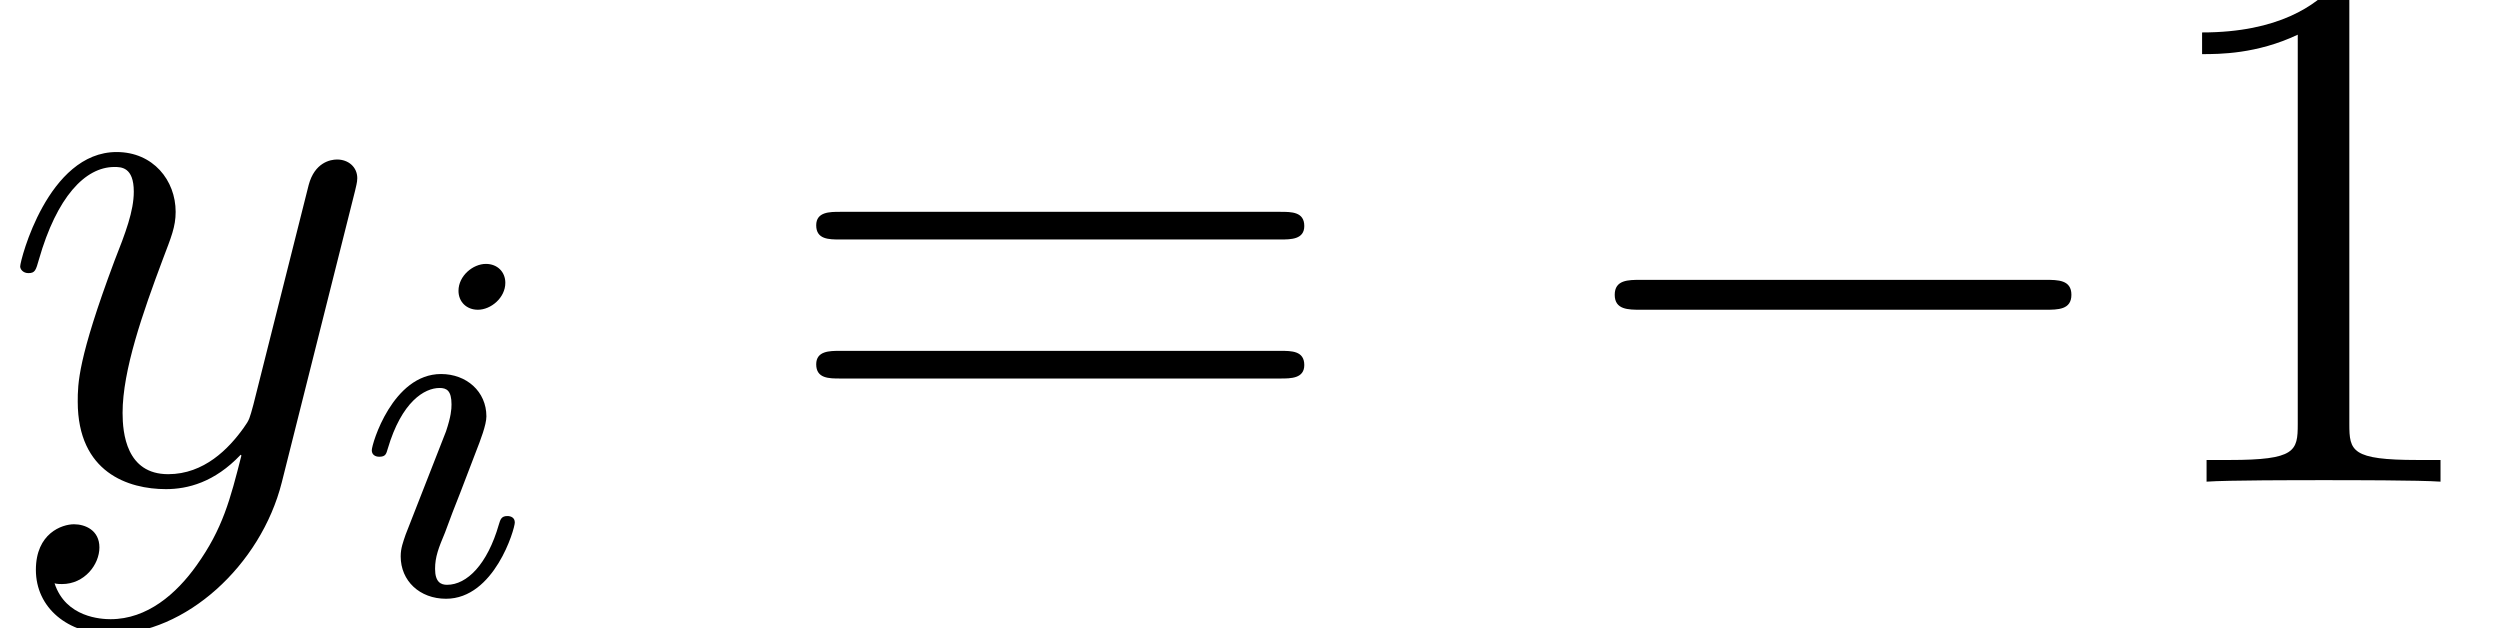
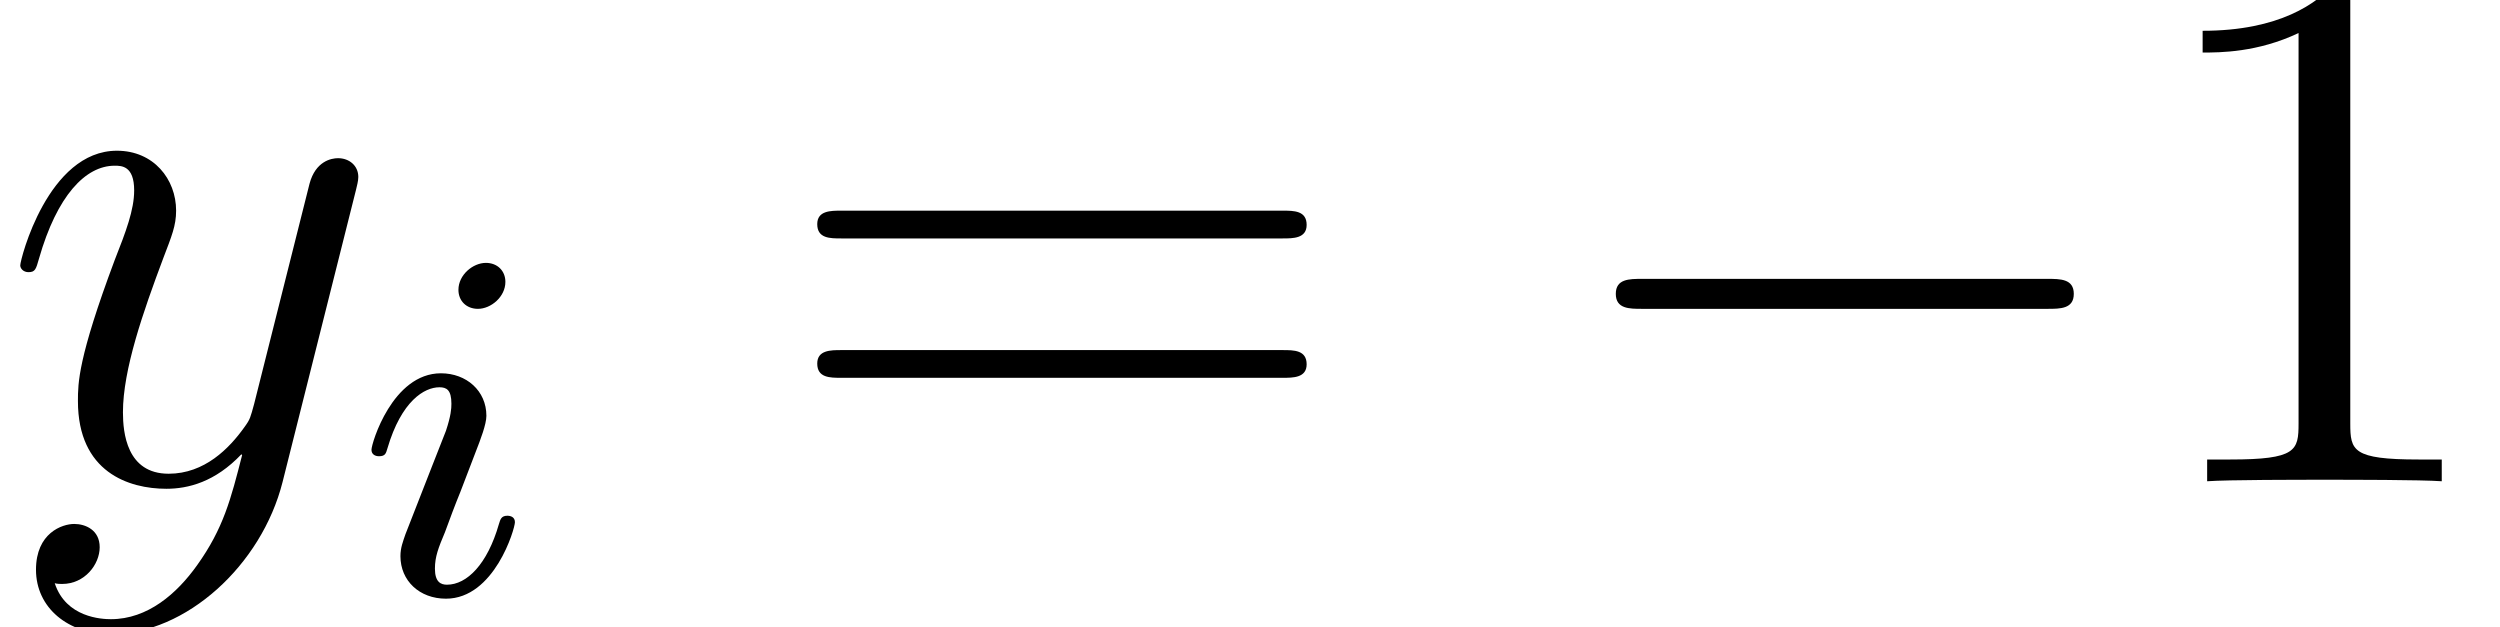
- <svg xmlns="http://www.w3.org/2000/svg" xmlns:xlink="http://www.w3.org/1999/xlink" height="10.029pt" version="1.1" viewBox="0 -7.704 39.987 10.029" width="39.987pt">
+ <svg xmlns="http://www.w3.org/2000/svg" xmlns:xlink="http://www.w3.org/1999/xlink" height="9.992pt" version="1.1" viewBox="0 -7.676 39.875 9.992" width="39.875pt">
  <defs>
-     <path d="M3.156 1.344C2.832 1.8 2.364 2.208 1.776 2.208C1.632 2.208 1.056 2.184 0.876 1.632C0.912 1.644 0.972 1.644 0.996 1.644C1.356 1.644 1.596 1.332 1.596 1.056S1.368 0.684 1.188 0.684C0.996 0.684 0.576 0.828 0.576 1.416C0.576 2.028 1.092 2.448 1.776 2.448C2.976 2.448 4.188 1.344 4.524 0.012L5.7 -4.668C5.712 -4.728 5.736 -4.8 5.736 -4.872C5.736 -5.052 5.592 -5.172 5.412 -5.172C5.304 -5.172 5.052 -5.124 4.956 -4.764L4.068 -1.236C4.008 -1.02 4.008 -0.996 3.912 -0.864C3.672 -0.528 3.276 -0.12 2.7 -0.12C2.028 -0.12 1.968 -0.78 1.968 -1.104C1.968 -1.788 2.292 -2.712 2.616 -3.576C2.748 -3.924 2.82 -4.092 2.82 -4.332C2.82 -4.836 2.46 -5.292 1.872 -5.292C0.768 -5.292 0.324 -3.552 0.324 -3.456C0.324 -3.408 0.372 -3.348 0.456 -3.348C0.564 -3.348 0.576 -3.396 0.624 -3.564C0.912 -4.572 1.368 -5.052 1.836 -5.052C1.944 -5.052 2.148 -5.052 2.148 -4.656C2.148 -4.344 2.016 -3.996 1.836 -3.54C1.248 -1.968 1.248 -1.572 1.248 -1.284C1.248 -0.144 2.064 0.12 2.664 0.12C3.012 0.12 3.444 0.012 3.864 -0.432L3.876 -0.42C3.696 0.288 3.576 0.756 3.156 1.344Z" id="g0-121" />
-     <path d="M2.384 -4.992C2.384 -5.168 2.256 -5.296 2.072 -5.296C1.864 -5.296 1.632 -5.104 1.632 -4.864C1.632 -4.688 1.76 -4.56 1.944 -4.56C2.152 -4.56 2.384 -4.752 2.384 -4.992ZM1.216 -2.056L0.784 -0.952C0.744 -0.832 0.704 -0.736 0.704 -0.6C0.704 -0.208 1.008 0.08 1.432 0.08C2.208 0.08 2.536 -1.04 2.536 -1.144C2.536 -1.224 2.472 -1.248 2.416 -1.248C2.32 -1.248 2.304 -1.192 2.28 -1.112C2.096 -0.472 1.768 -0.144 1.448 -0.144C1.352 -0.144 1.256 -0.184 1.256 -0.4C1.256 -0.592 1.312 -0.736 1.416 -0.984C1.496 -1.2 1.576 -1.416 1.664 -1.632L1.912 -2.28C1.984 -2.464 2.08 -2.712 2.08 -2.848C2.08 -3.248 1.76 -3.528 1.352 -3.528C0.576 -3.528 0.24 -2.408 0.24 -2.304C0.24 -2.232 0.296 -2.2 0.36 -2.2C0.464 -2.2 0.472 -2.248 0.496 -2.328C0.72 -3.088 1.088 -3.304 1.328 -3.304C1.44 -3.304 1.52 -3.264 1.52 -3.04C1.52 -2.96 1.512 -2.848 1.432 -2.608L1.216 -2.056Z" id="g1-105" />
-     <path d="M3.456 -7.692C3.456 -7.968 3.456 -7.98 3.216 -7.98C2.928 -7.656 2.328 -7.212 1.092 -7.212V-6.864C1.368 -6.864 1.968 -6.864 2.628 -7.176V-0.924C2.628 -0.492 2.592 -0.348 1.536 -0.348H1.164V0C1.488 -0.024 2.652 -0.024 3.048 -0.024S4.596 -0.024 4.92 0V-0.348H4.548C3.492 -0.348 3.456 -0.492 3.456 -0.924V-7.692Z" id="g2-49" />
-     <path d="M8.1 -3.888C8.268 -3.888 8.484 -3.888 8.484 -4.104C8.484 -4.332 8.28 -4.332 8.1 -4.332H1.032C0.864 -4.332 0.648 -4.332 0.648 -4.116C0.648 -3.888 0.852 -3.888 1.032 -3.888H8.1ZM8.1 -1.656C8.268 -1.656 8.484 -1.656 8.484 -1.872C8.484 -2.1 8.28 -2.1 8.1 -2.1H1.032C0.864 -2.1 0.648 -2.1 0.648 -1.884C0.648 -1.656 0.852 -1.656 1.032 -1.656H8.1Z" id="g2-61" />
-     <path d="M7.908 -2.76C8.112 -2.76 8.328 -2.76 8.328 -3S8.112 -3.24 7.908 -3.24H1.416C1.212 -3.24 0.996 -3.24 0.996 -3S1.212 -2.76 1.416 -2.76H7.908Z" id="g3-0" />
+     <path d="M7.878 -2.75C8.082 -2.75 8.297 -2.75 8.297 -2.989S8.082 -3.228 7.878 -3.228H1.411C1.207 -3.228 0.992 -3.228 0.992 -2.989S1.207 -2.75 1.411 -2.75H7.878Z" id="g0-0" />
+     <path d="M3.443 -7.663C3.443 -7.938 3.443 -7.95 3.204 -7.95C2.917 -7.627 2.319 -7.185 1.088 -7.185V-6.838C1.363 -6.838 1.961 -6.838 2.618 -7.149V-0.921C2.618 -0.49 2.582 -0.347 1.53 -0.347H1.16V0C1.482 -0.024 2.642 -0.024 3.037 -0.024S4.579 -0.024 4.902 0V-0.347H4.531C3.479 -0.347 3.443 -0.49 3.443 -0.921V-7.663Z" id="g3-49" />
+     <path d="M8.07 -3.873C8.237 -3.873 8.452 -3.873 8.452 -4.089C8.452 -4.316 8.249 -4.316 8.07 -4.316H1.028C0.861 -4.316 0.646 -4.316 0.646 -4.101C0.646 -3.873 0.849 -3.873 1.028 -3.873H8.07ZM8.07 -1.65C8.237 -1.65 8.452 -1.65 8.452 -1.865C8.452 -2.092 8.249 -2.092 8.07 -2.092H1.028C0.861 -2.092 0.646 -2.092 0.646 -1.877C0.646 -1.65 0.849 -1.65 1.028 -1.65H8.07Z" id="g3-61" />
+     <path d="M3.144 1.339C2.821 1.793 2.355 2.2 1.769 2.2C1.626 2.2 1.052 2.176 0.873 1.626C0.909 1.638 0.968 1.638 0.992 1.638C1.351 1.638 1.59 1.327 1.59 1.052S1.363 0.681 1.184 0.681C0.992 0.681 0.574 0.825 0.574 1.411C0.574 2.02 1.088 2.439 1.769 2.439C2.965 2.439 4.172 1.339 4.507 0.012L5.679 -4.651C5.691 -4.71 5.715 -4.782 5.715 -4.854C5.715 -5.033 5.571 -5.153 5.392 -5.153C5.284 -5.153 5.033 -5.105 4.937 -4.746L4.053 -1.231C3.993 -1.016 3.993 -0.992 3.897 -0.861C3.658 -0.526 3.264 -0.12 2.69 -0.12C2.02 -0.12 1.961 -0.777 1.961 -1.1C1.961 -1.781 2.283 -2.702 2.606 -3.563C2.738 -3.909 2.809 -4.077 2.809 -4.316C2.809 -4.818 2.451 -5.272 1.865 -5.272C0.765 -5.272 0.323 -3.539 0.323 -3.443C0.323 -3.395 0.371 -3.335 0.454 -3.335C0.562 -3.335 0.574 -3.383 0.622 -3.551C0.909 -4.555 1.363 -5.033 1.829 -5.033C1.937 -5.033 2.14 -5.033 2.14 -4.639C2.14 -4.328 2.008 -3.981 1.829 -3.527C1.243 -1.961 1.243 -1.566 1.243 -1.279C1.243 -0.143 2.056 0.12 2.654 0.12C3.001 0.12 3.431 0.012 3.85 -0.43L3.862 -0.418C3.682 0.287 3.563 0.753 3.144 1.339Z" id="g2-121" />
+     <path d="M2.375 -4.973C2.375 -5.149 2.248 -5.276 2.064 -5.276C1.857 -5.276 1.626 -5.085 1.626 -4.846C1.626 -4.67 1.753 -4.543 1.937 -4.543C2.144 -4.543 2.375 -4.734 2.375 -4.973ZM1.211 -2.048L0.781 -0.948C0.741 -0.829 0.701 -0.733 0.701 -0.598C0.701 -0.207 1.004 0.08 1.427 0.08C2.2 0.08 2.527 -1.036 2.527 -1.14C2.527 -1.219 2.463 -1.243 2.407 -1.243C2.311 -1.243 2.295 -1.188 2.271 -1.108C2.088 -0.47 1.761 -0.143 1.443 -0.143C1.347 -0.143 1.251 -0.183 1.251 -0.399C1.251 -0.59 1.307 -0.733 1.411 -0.98C1.49 -1.196 1.57 -1.411 1.658 -1.626L1.905 -2.271C1.977 -2.455 2.072 -2.702 2.072 -2.837C2.072 -3.236 1.753 -3.515 1.347 -3.515C0.574 -3.515 0.239 -2.399 0.239 -2.295C0.239 -2.224 0.295 -2.192 0.359 -2.192C0.462 -2.192 0.47 -2.24 0.494 -2.319C0.717 -3.076 1.084 -3.292 1.323 -3.292C1.435 -3.292 1.514 -3.252 1.514 -3.029C1.514 -2.949 1.506 -2.837 1.427 -2.598L1.211 -2.048Z" id="g1-105" />
  </defs>
-   <g id="page1" transform="matrix(0.996264 0 0 0.996264 0 0)">
-     <use x="0" xlink:href="#g0-121" y="0" />
-     <use x="5.729" xlink:href="#g1-105" y="1.8" />
-     <use x="12.456" xlink:href="#g2-61" y="0" />
-     <use x="24.928" xlink:href="#g3-0" y="0" />
-     <use x="34.262" xlink:href="#g2-49" y="0" />
+   <g id="page1">
+     <use x="0" xlink:href="#g2-121" y="0" />
+     <use x="5.686" xlink:href="#g1-105" y="1.793" />
+     <use x="12.389" xlink:href="#g3-61" y="0" />
+     <use x="24.78" xlink:href="#g0-0" y="0" />
+     <use x="34.044" xlink:href="#g3-49" y="0" />
  </g>
</svg>
